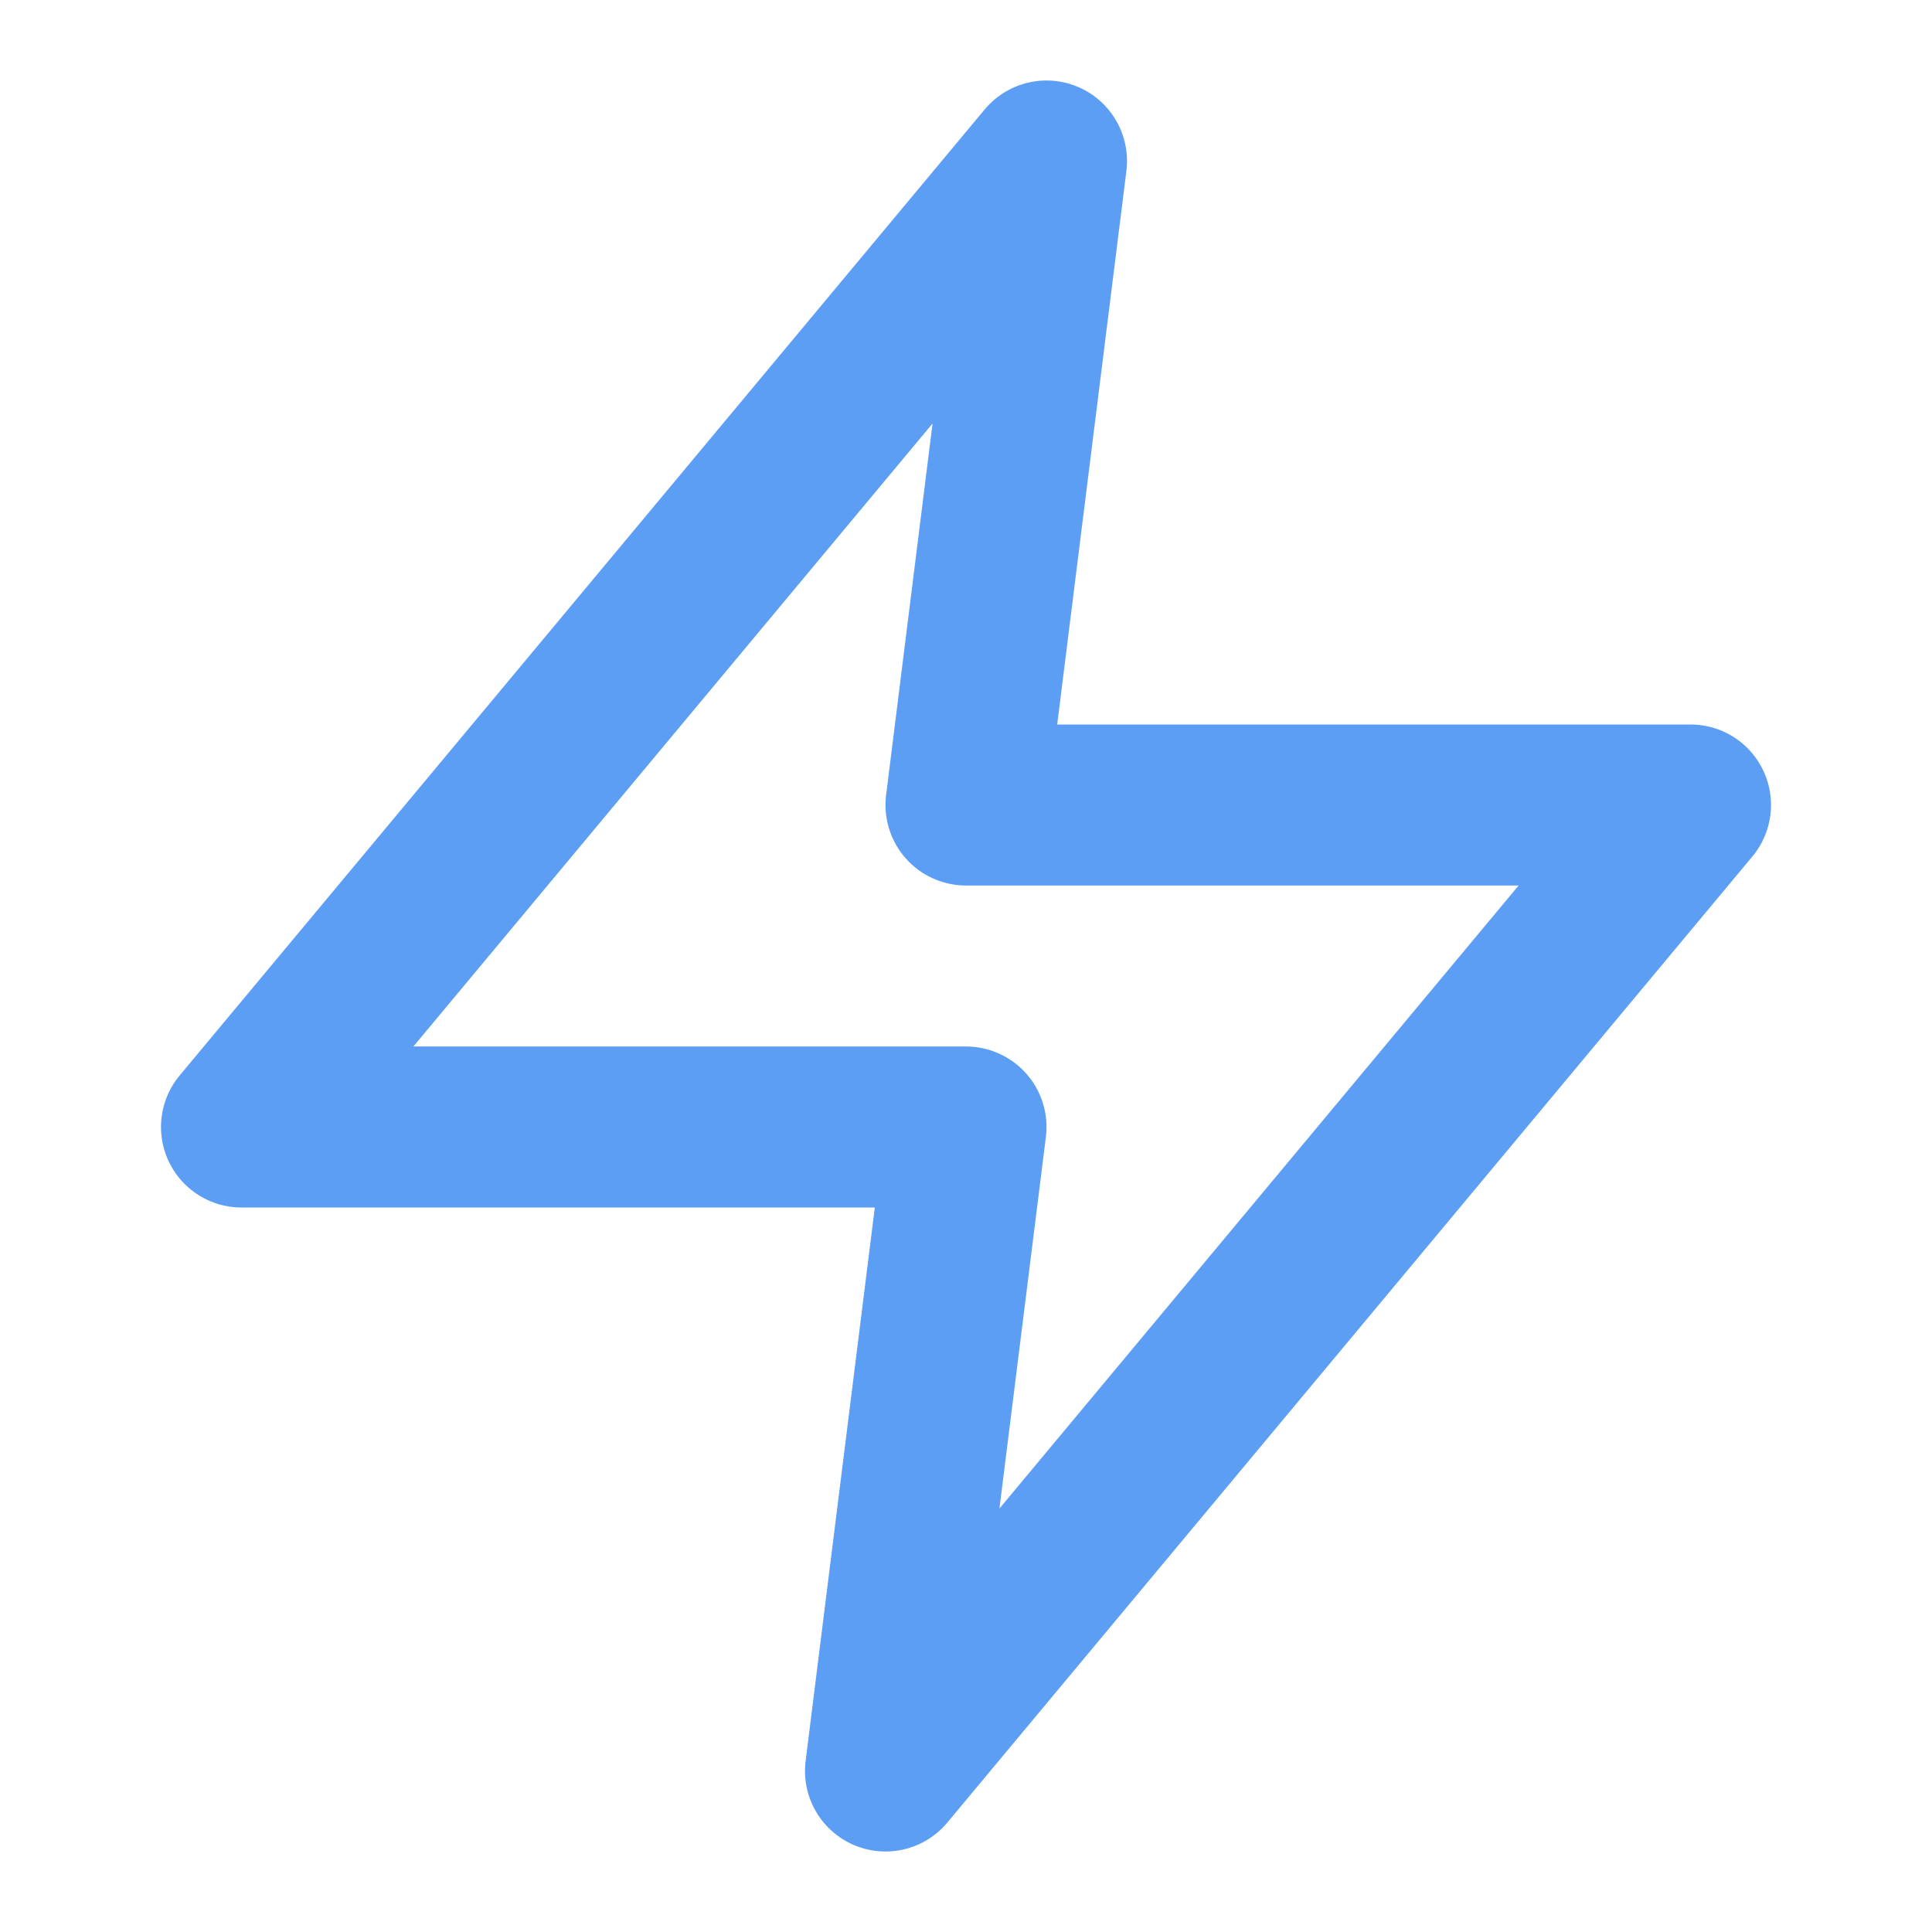
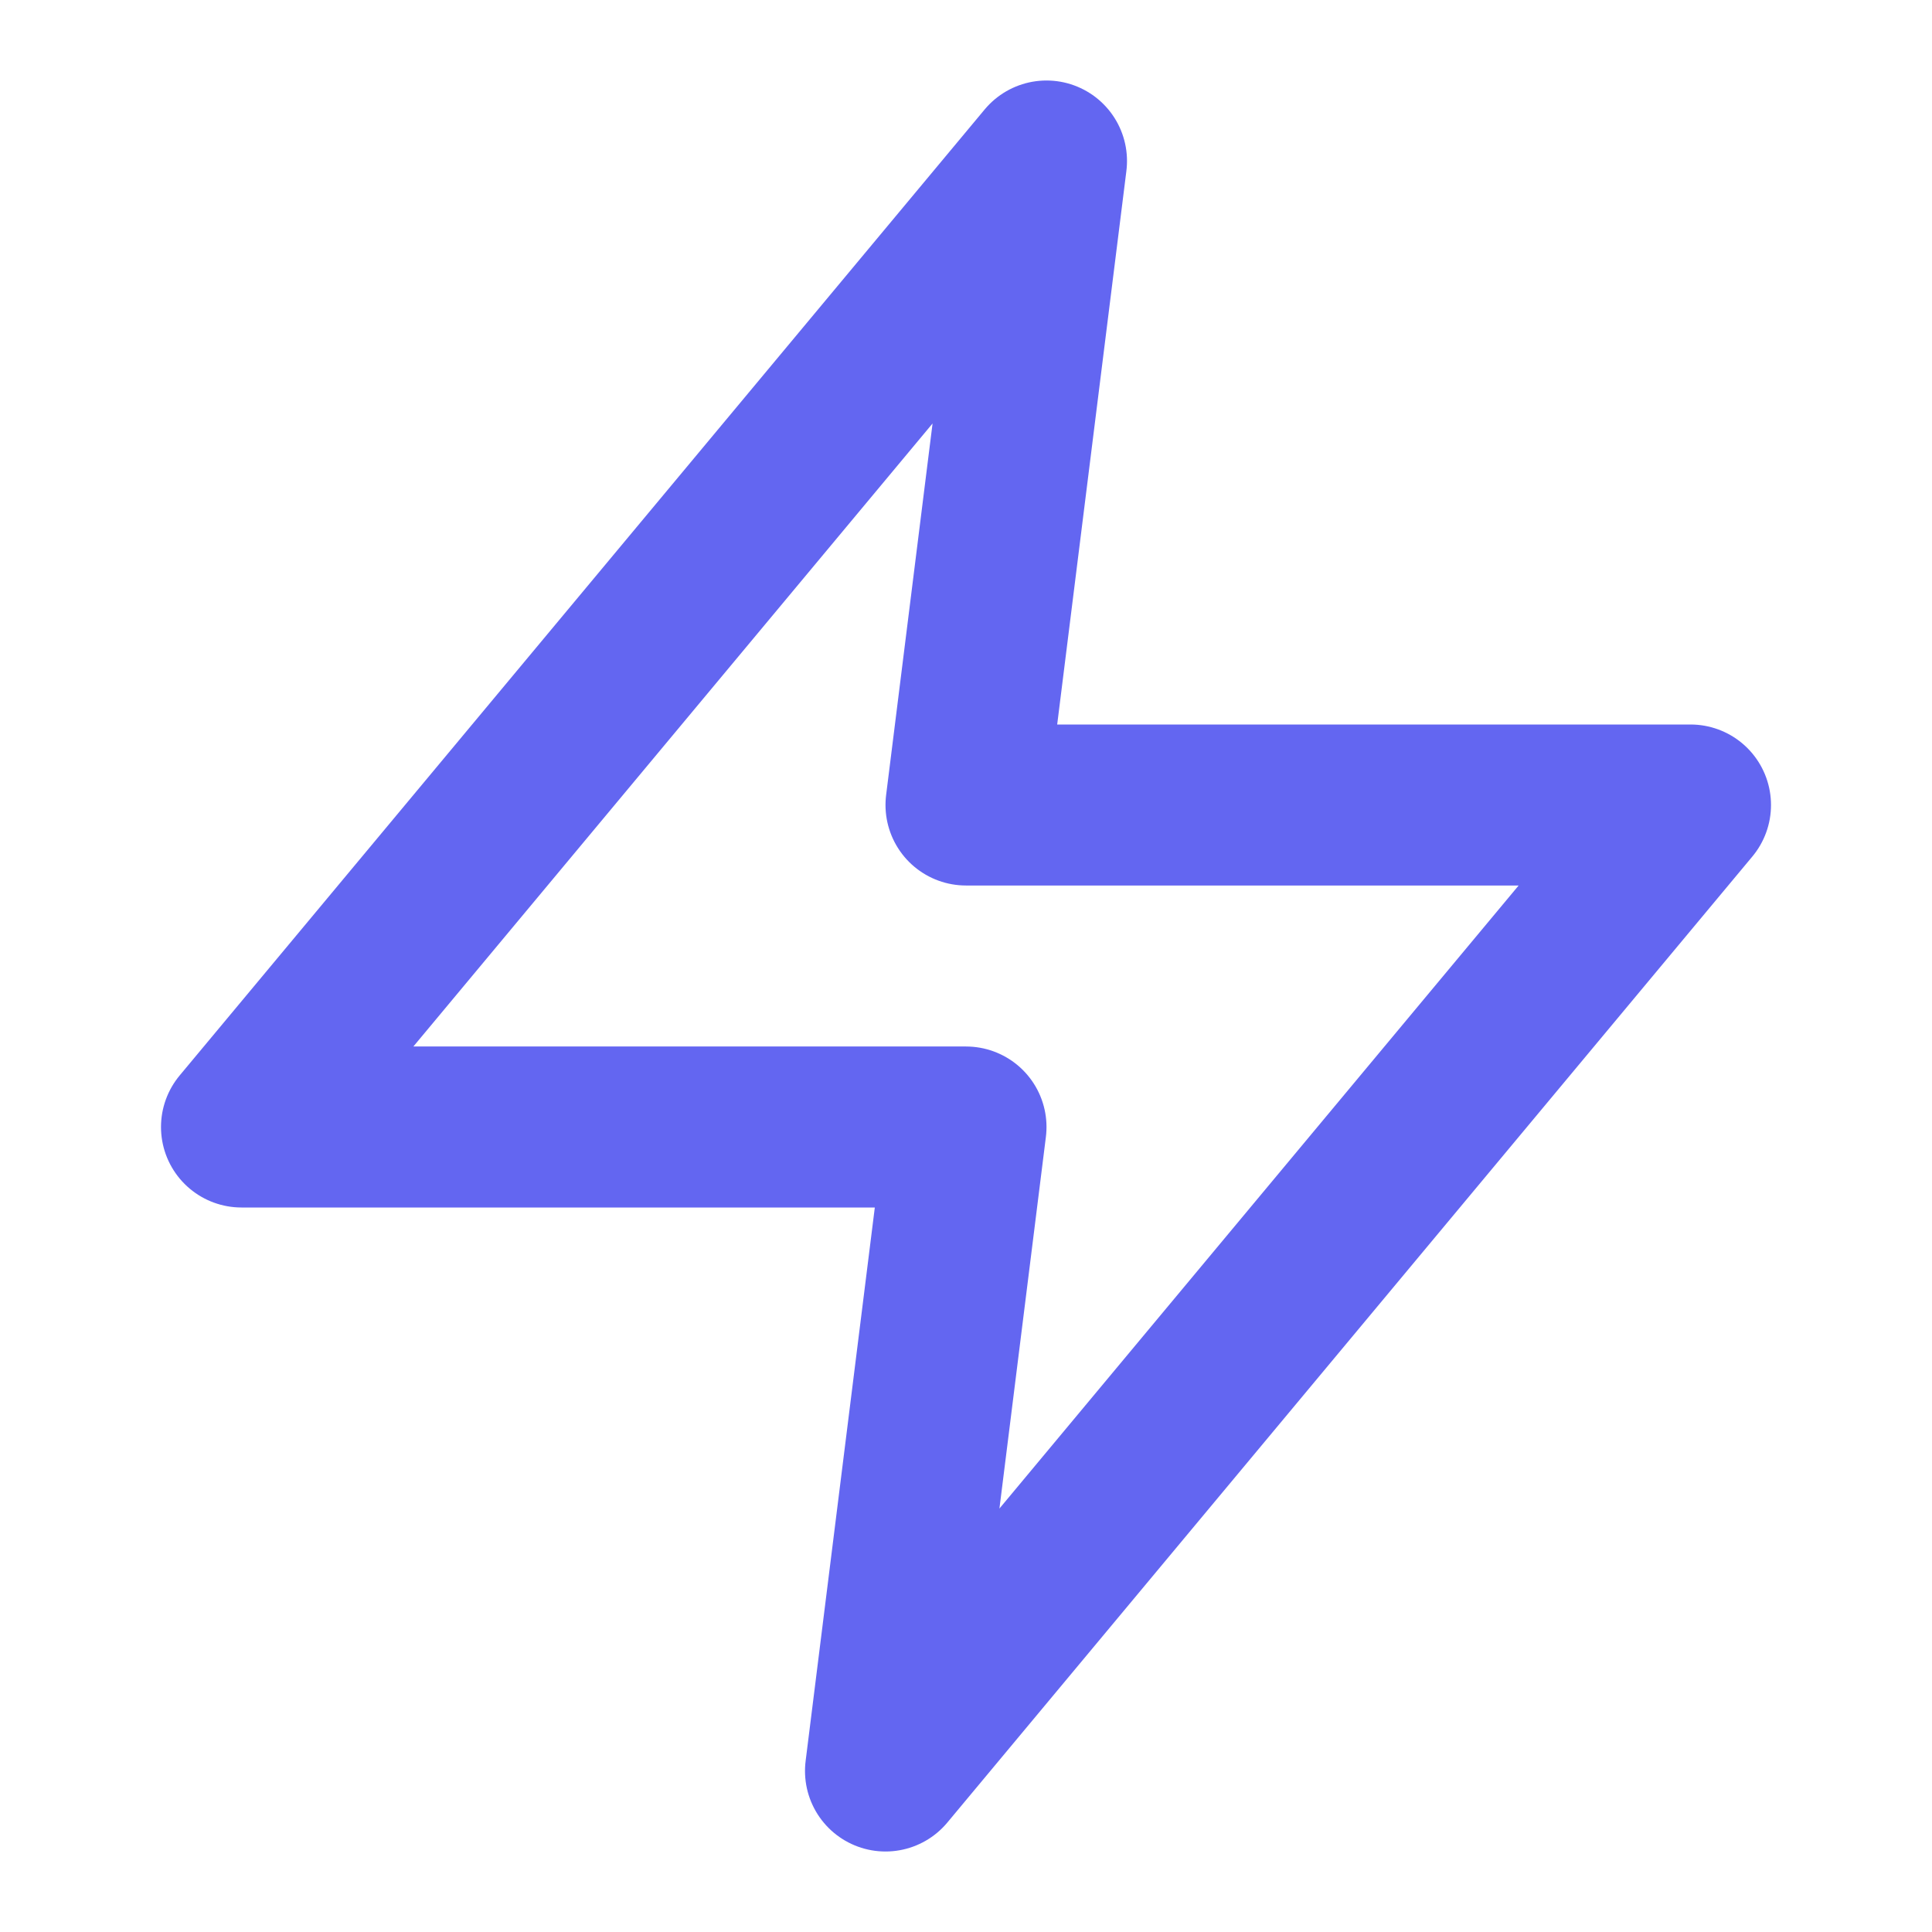
- <svg xmlns="http://www.w3.org/2000/svg" width="32" height="32" viewBox="0 0 24 24" fill="none" stroke="#5b9ef4" stroke-width="2" stroke-linecap="round" stroke-linejoin="round">
+ <svg xmlns="http://www.w3.org/2000/svg" viewBox="0 0 24 24" fill="none" stroke="#6366f1" stroke-width="2" stroke-linecap="round" stroke-linejoin="round">
  <path d="M13 2L3 14h9l-1 8 10-12h-9l1-8z" />
</svg>
